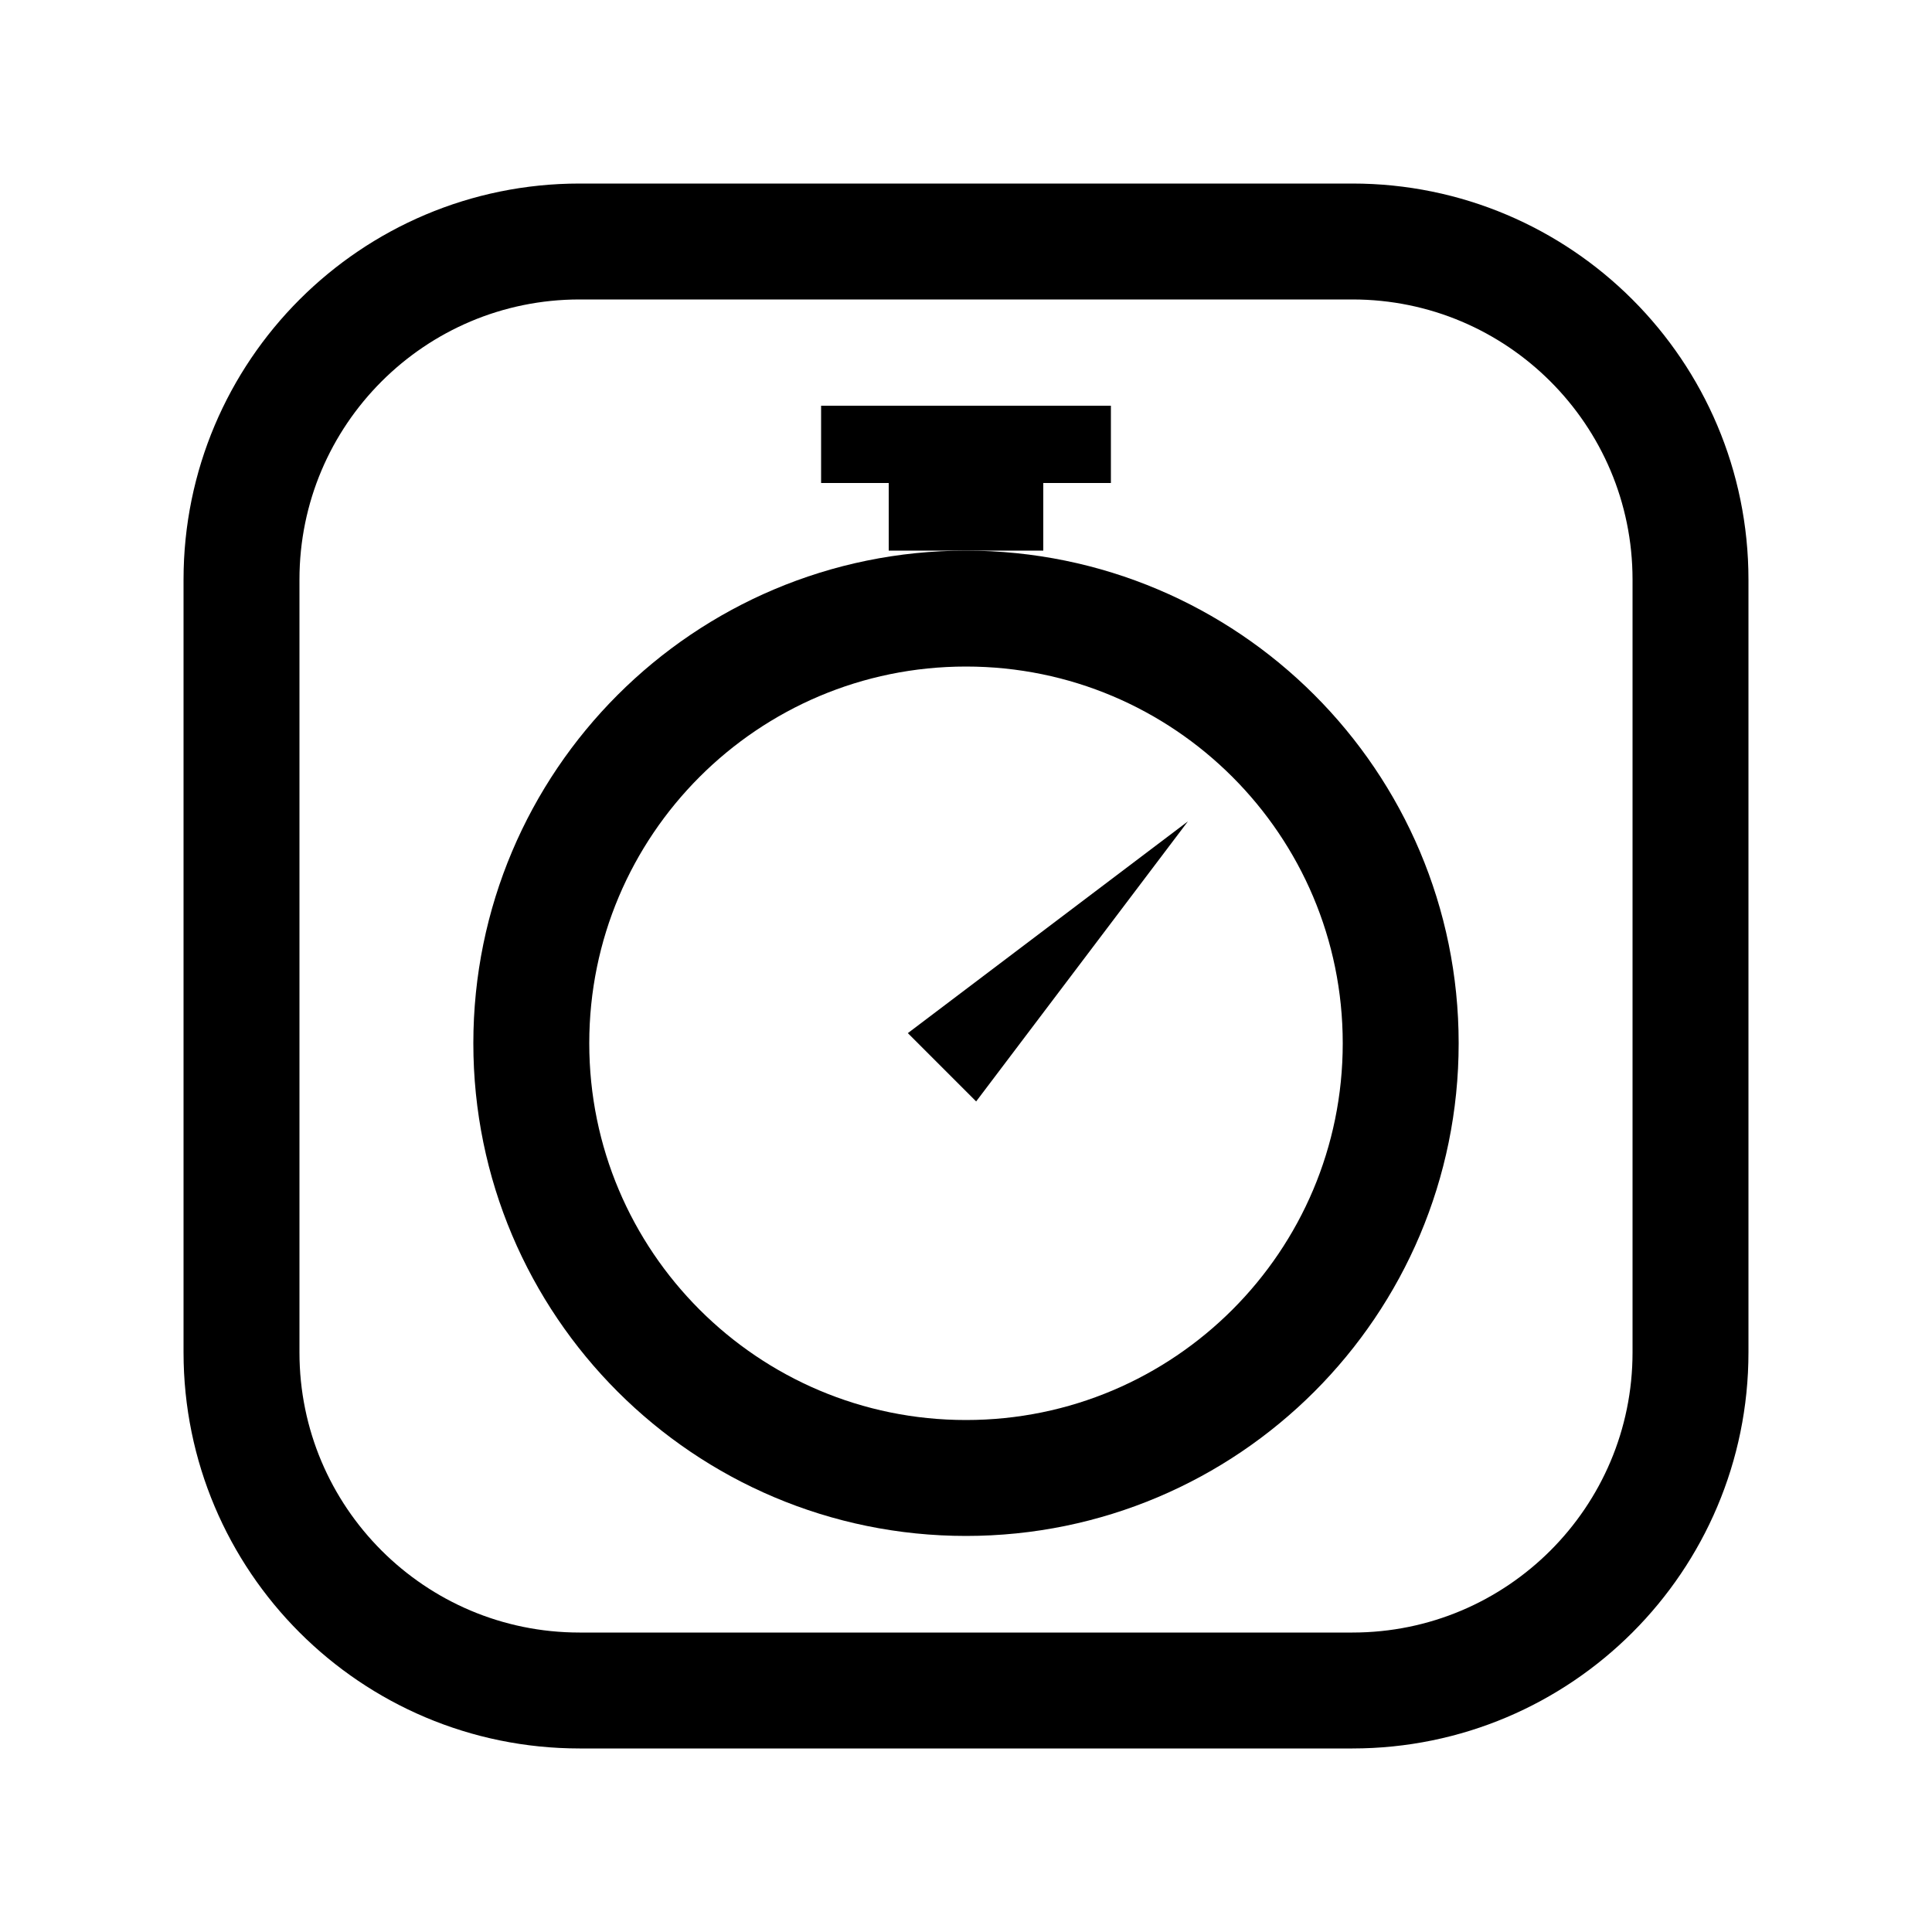
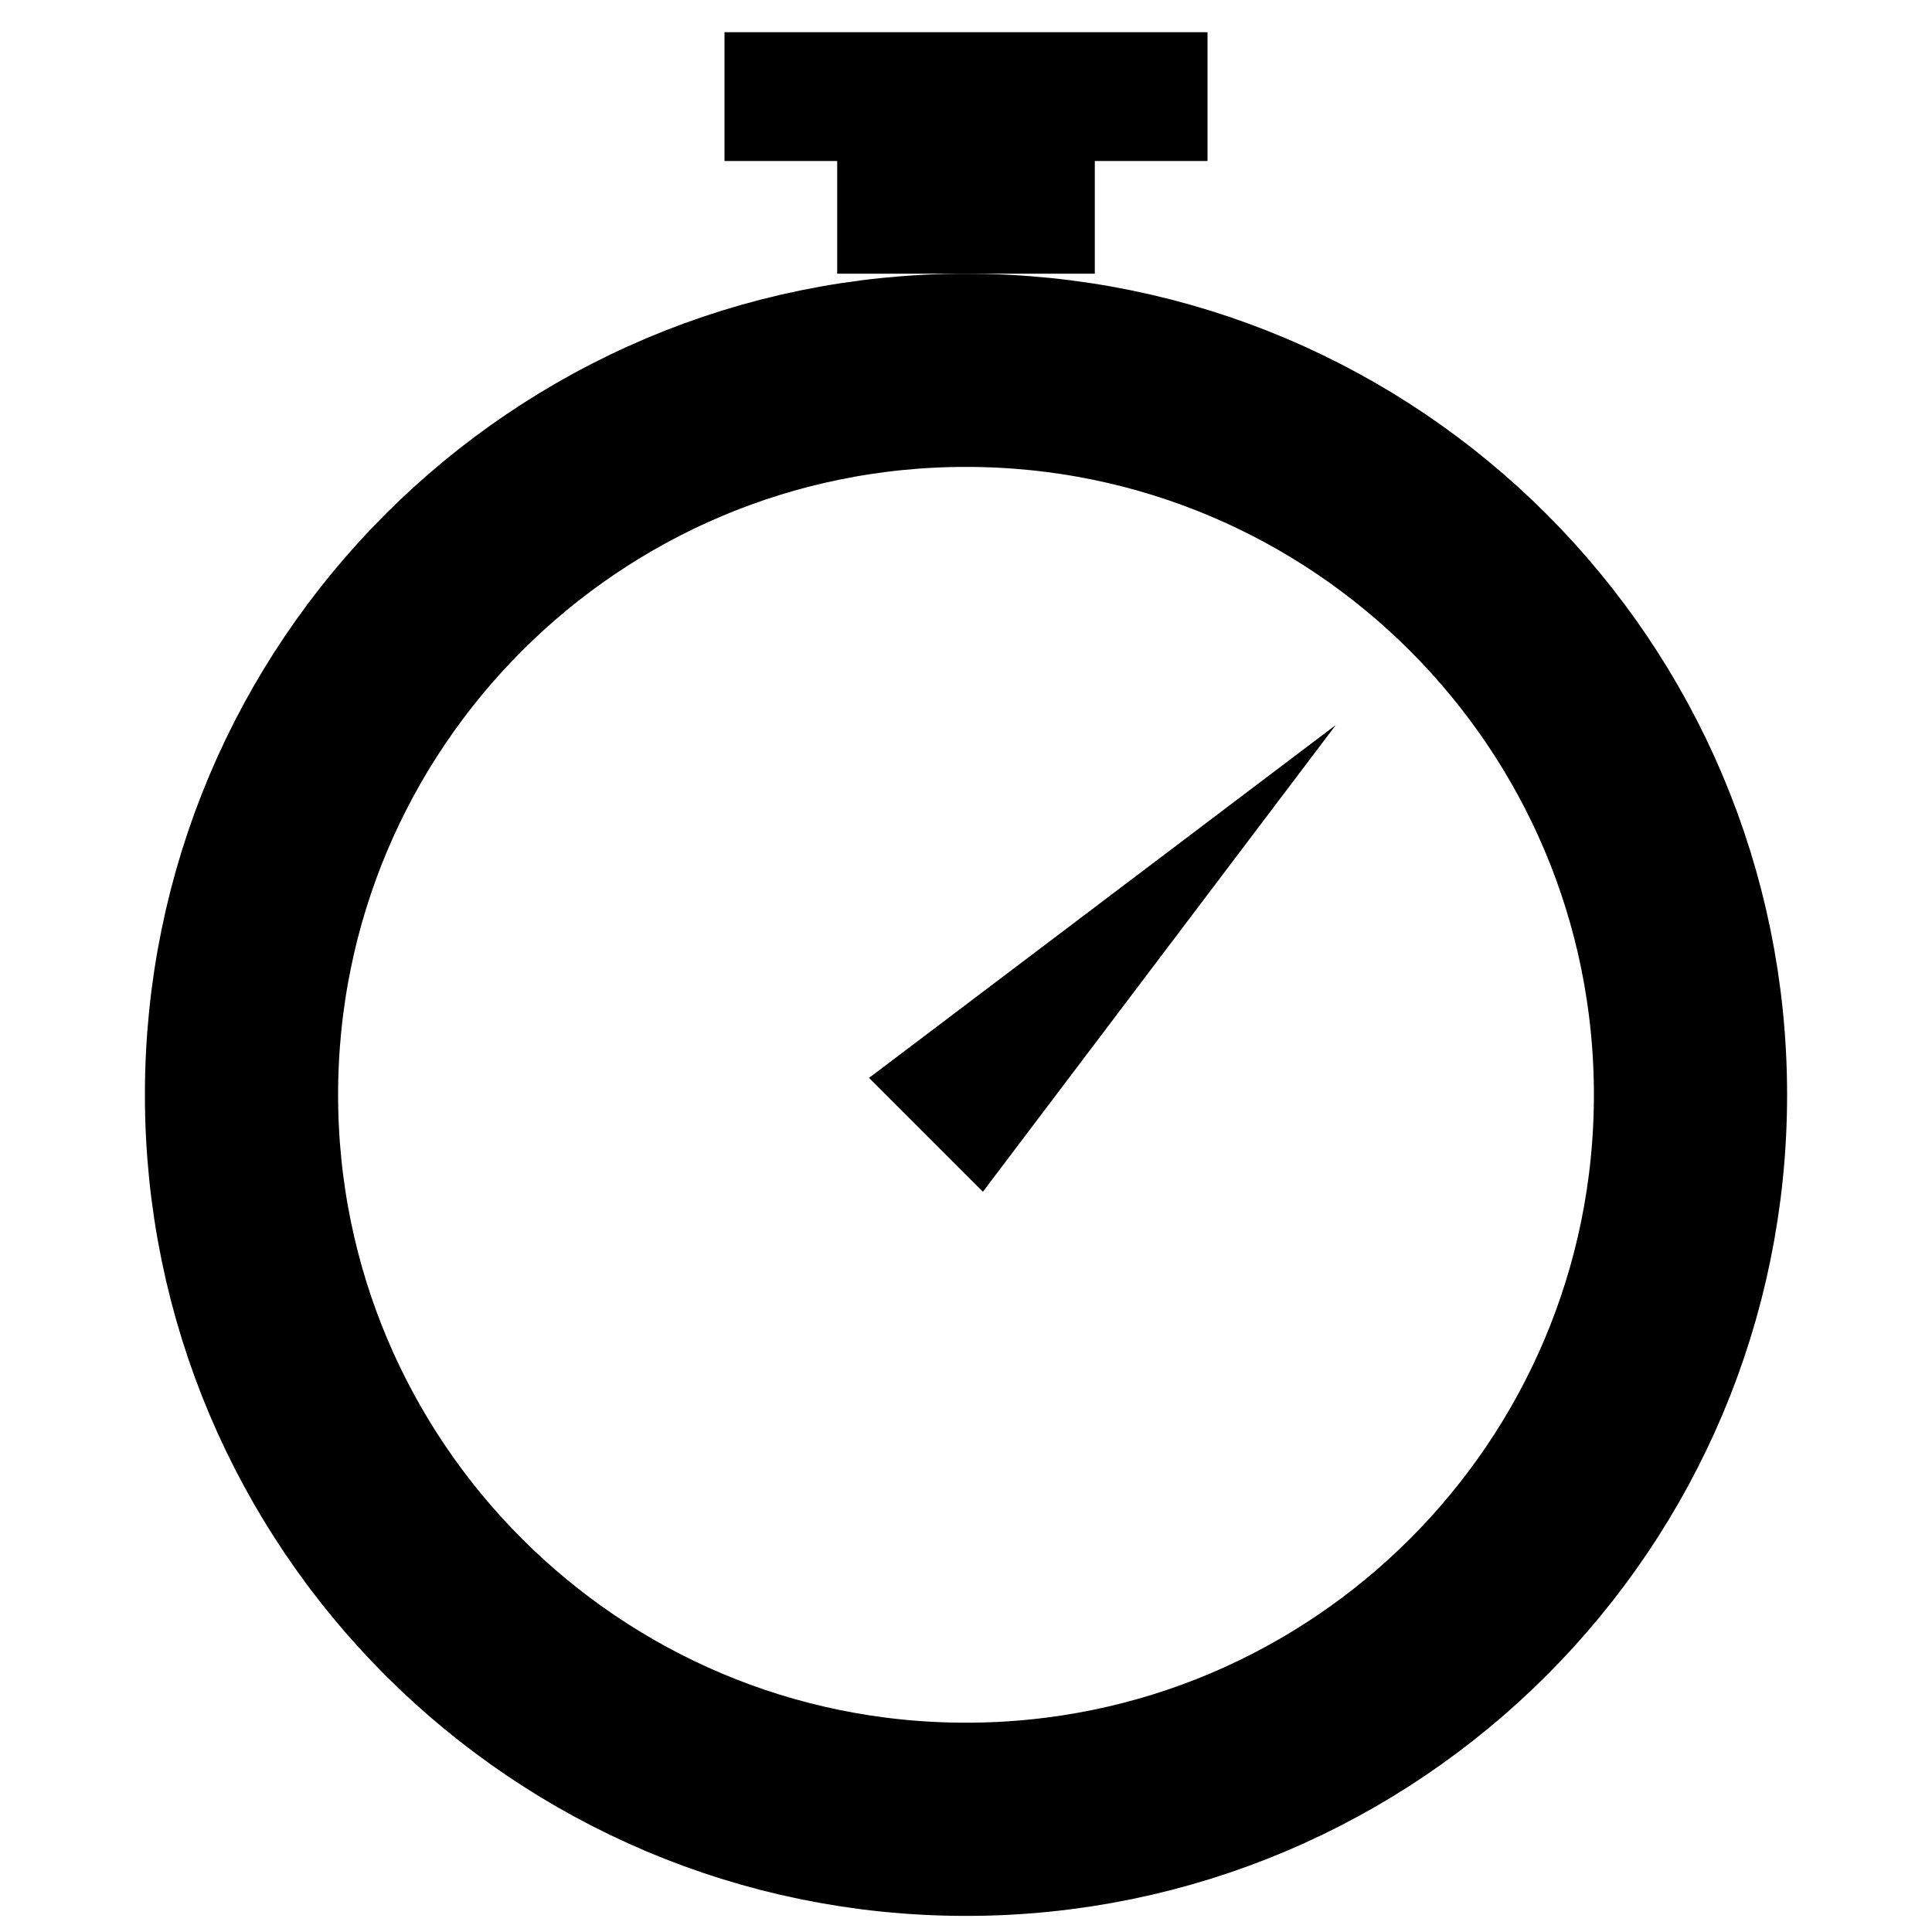
- <svg xmlns="http://www.w3.org/2000/svg" width="200" height="200" viewBox="0 0 200 200">
-   <rect x="25" y="25" width="150" height="150" rx="35" ry="35" fill="none" stroke="black" stroke-width="12" stroke-linecap="round" stroke-linejoin="round" />
+ <svg xmlns="http://www.w3.org/2000/svg" width="200" height="200" viewBox="40 40 120 120">
  <circle cx="100" cy="108" r="45" fill="none" stroke="black" stroke-width="12" />
  <rect x="85" y="42" width="30" height="8" fill="black" />
  <rect x="92" y="49" width="16" height="8" fill="black" />
  <g transform="translate(100, 108)">
    <polygon points="-5,12 5,12 0,-24" fill="#000" transform="translate(6, -6) rotate(45)" />
  </g>
</svg>
